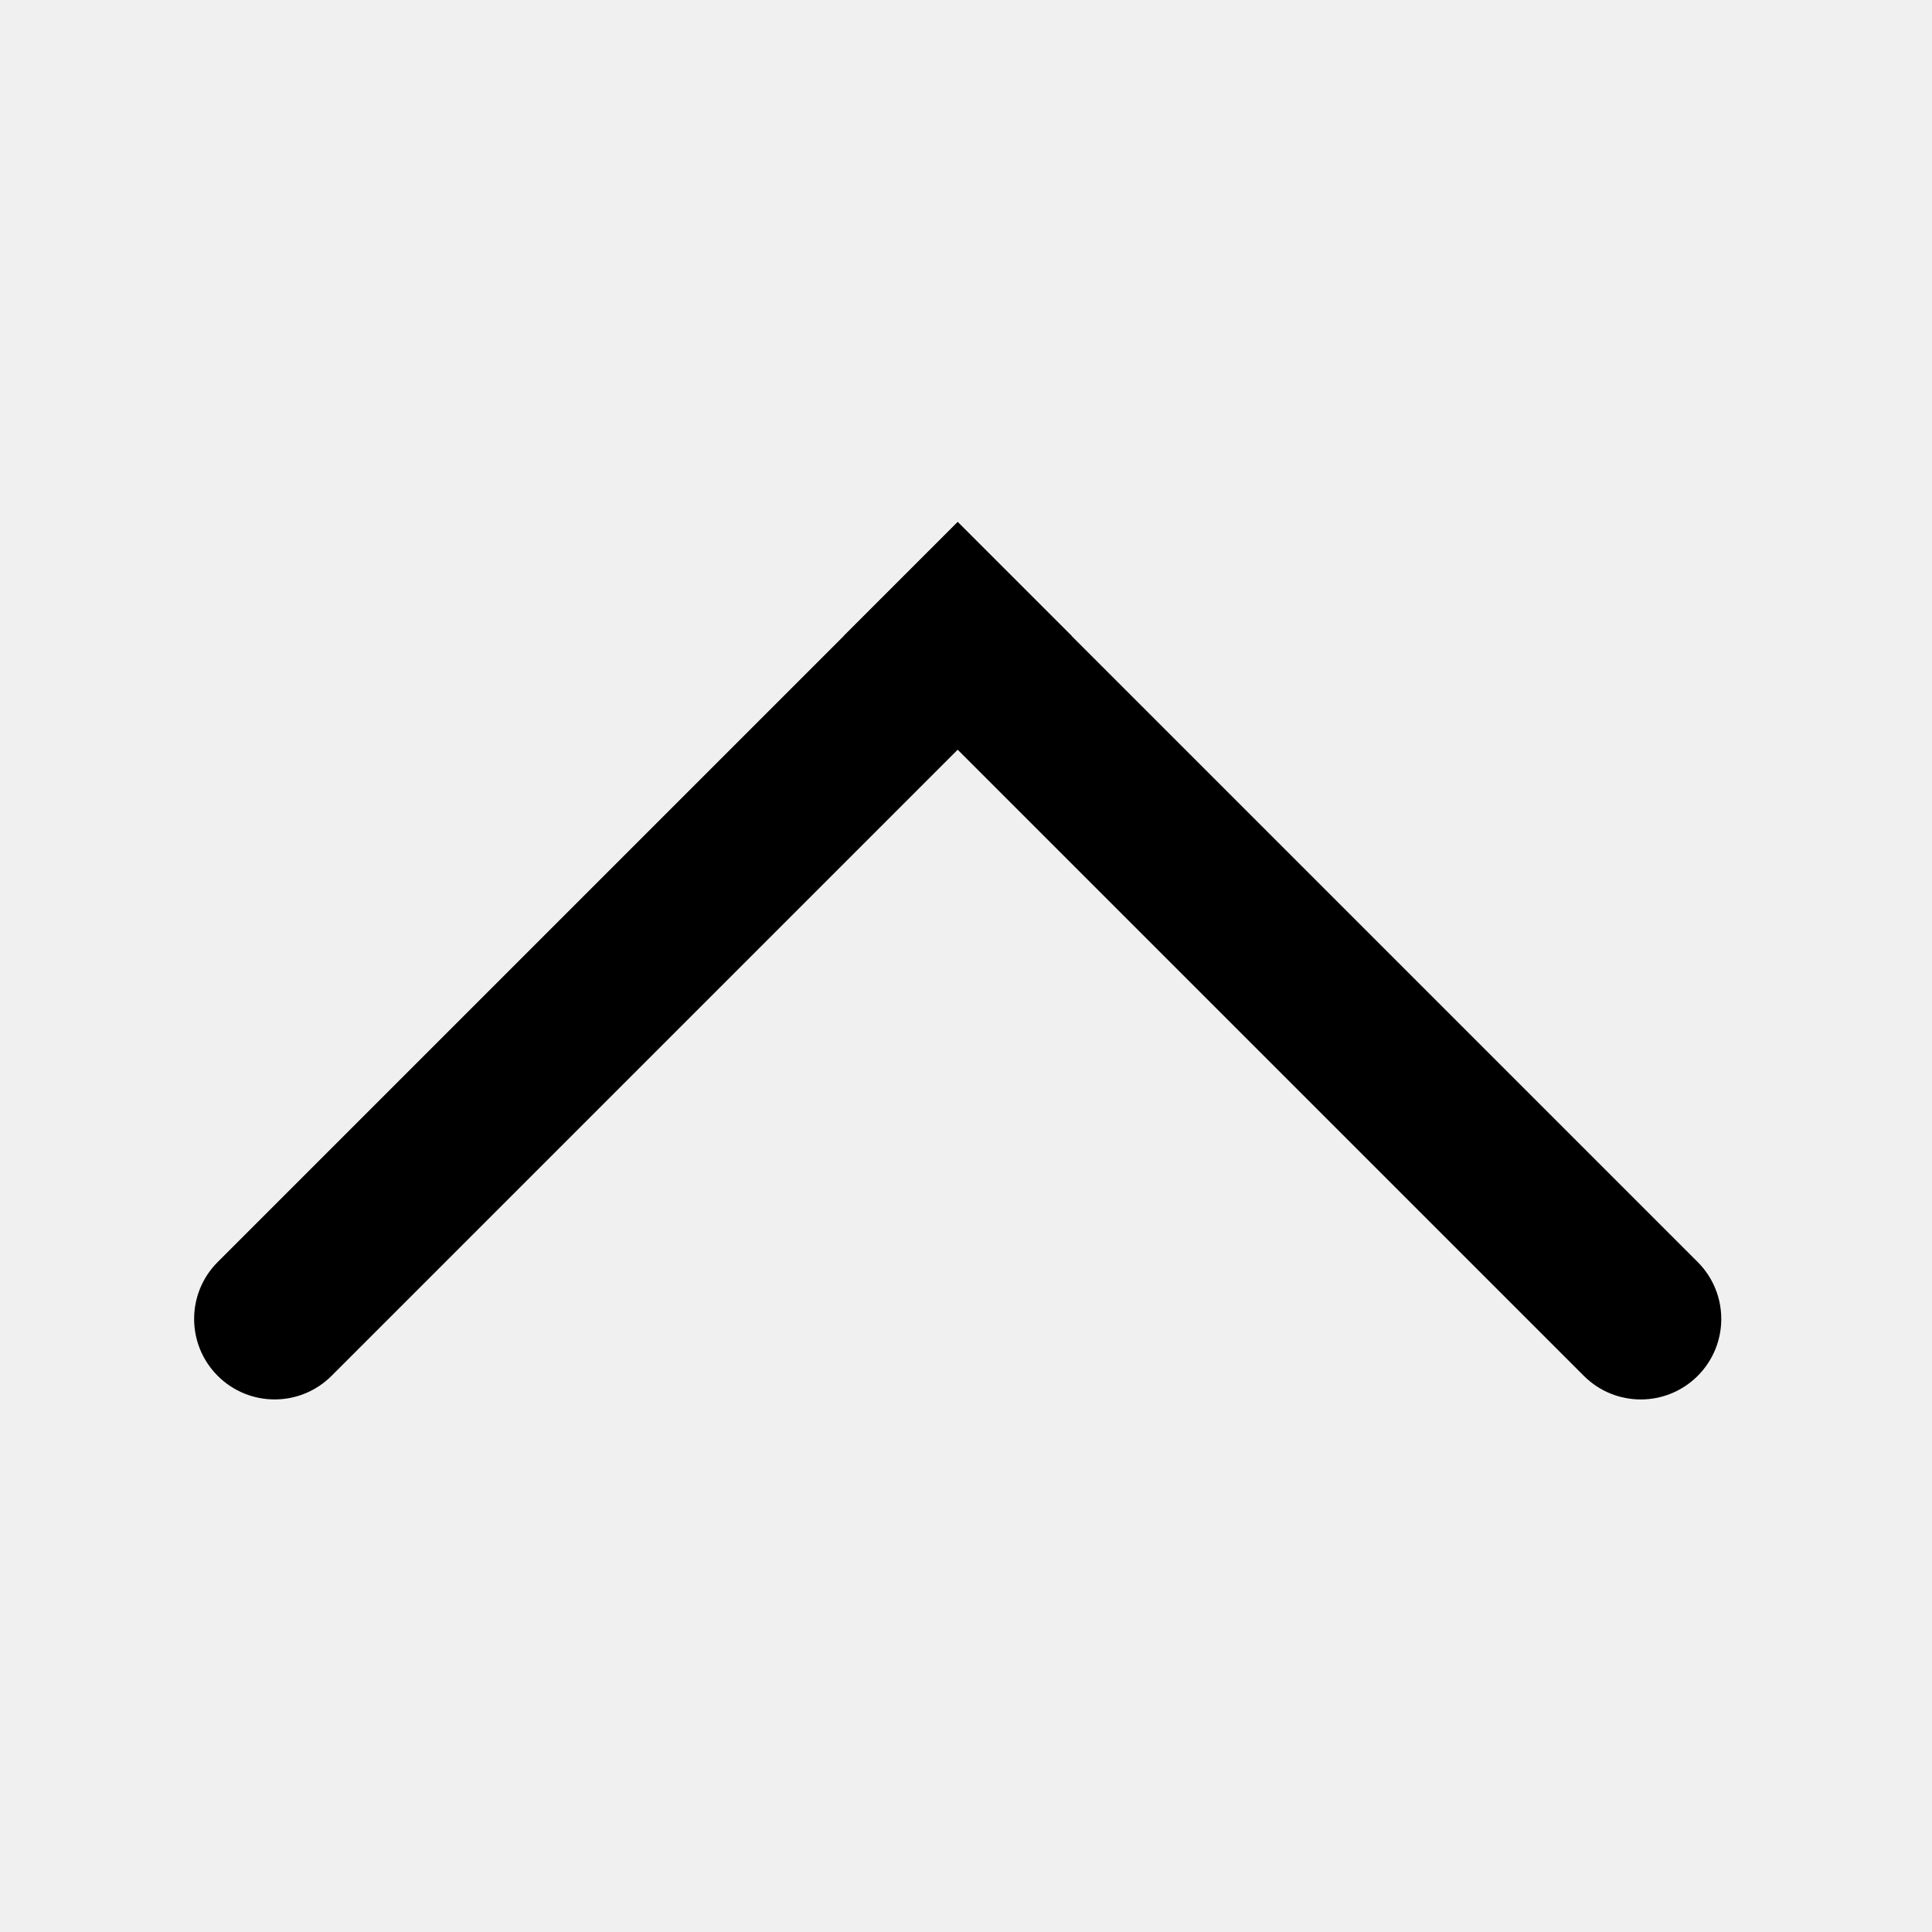
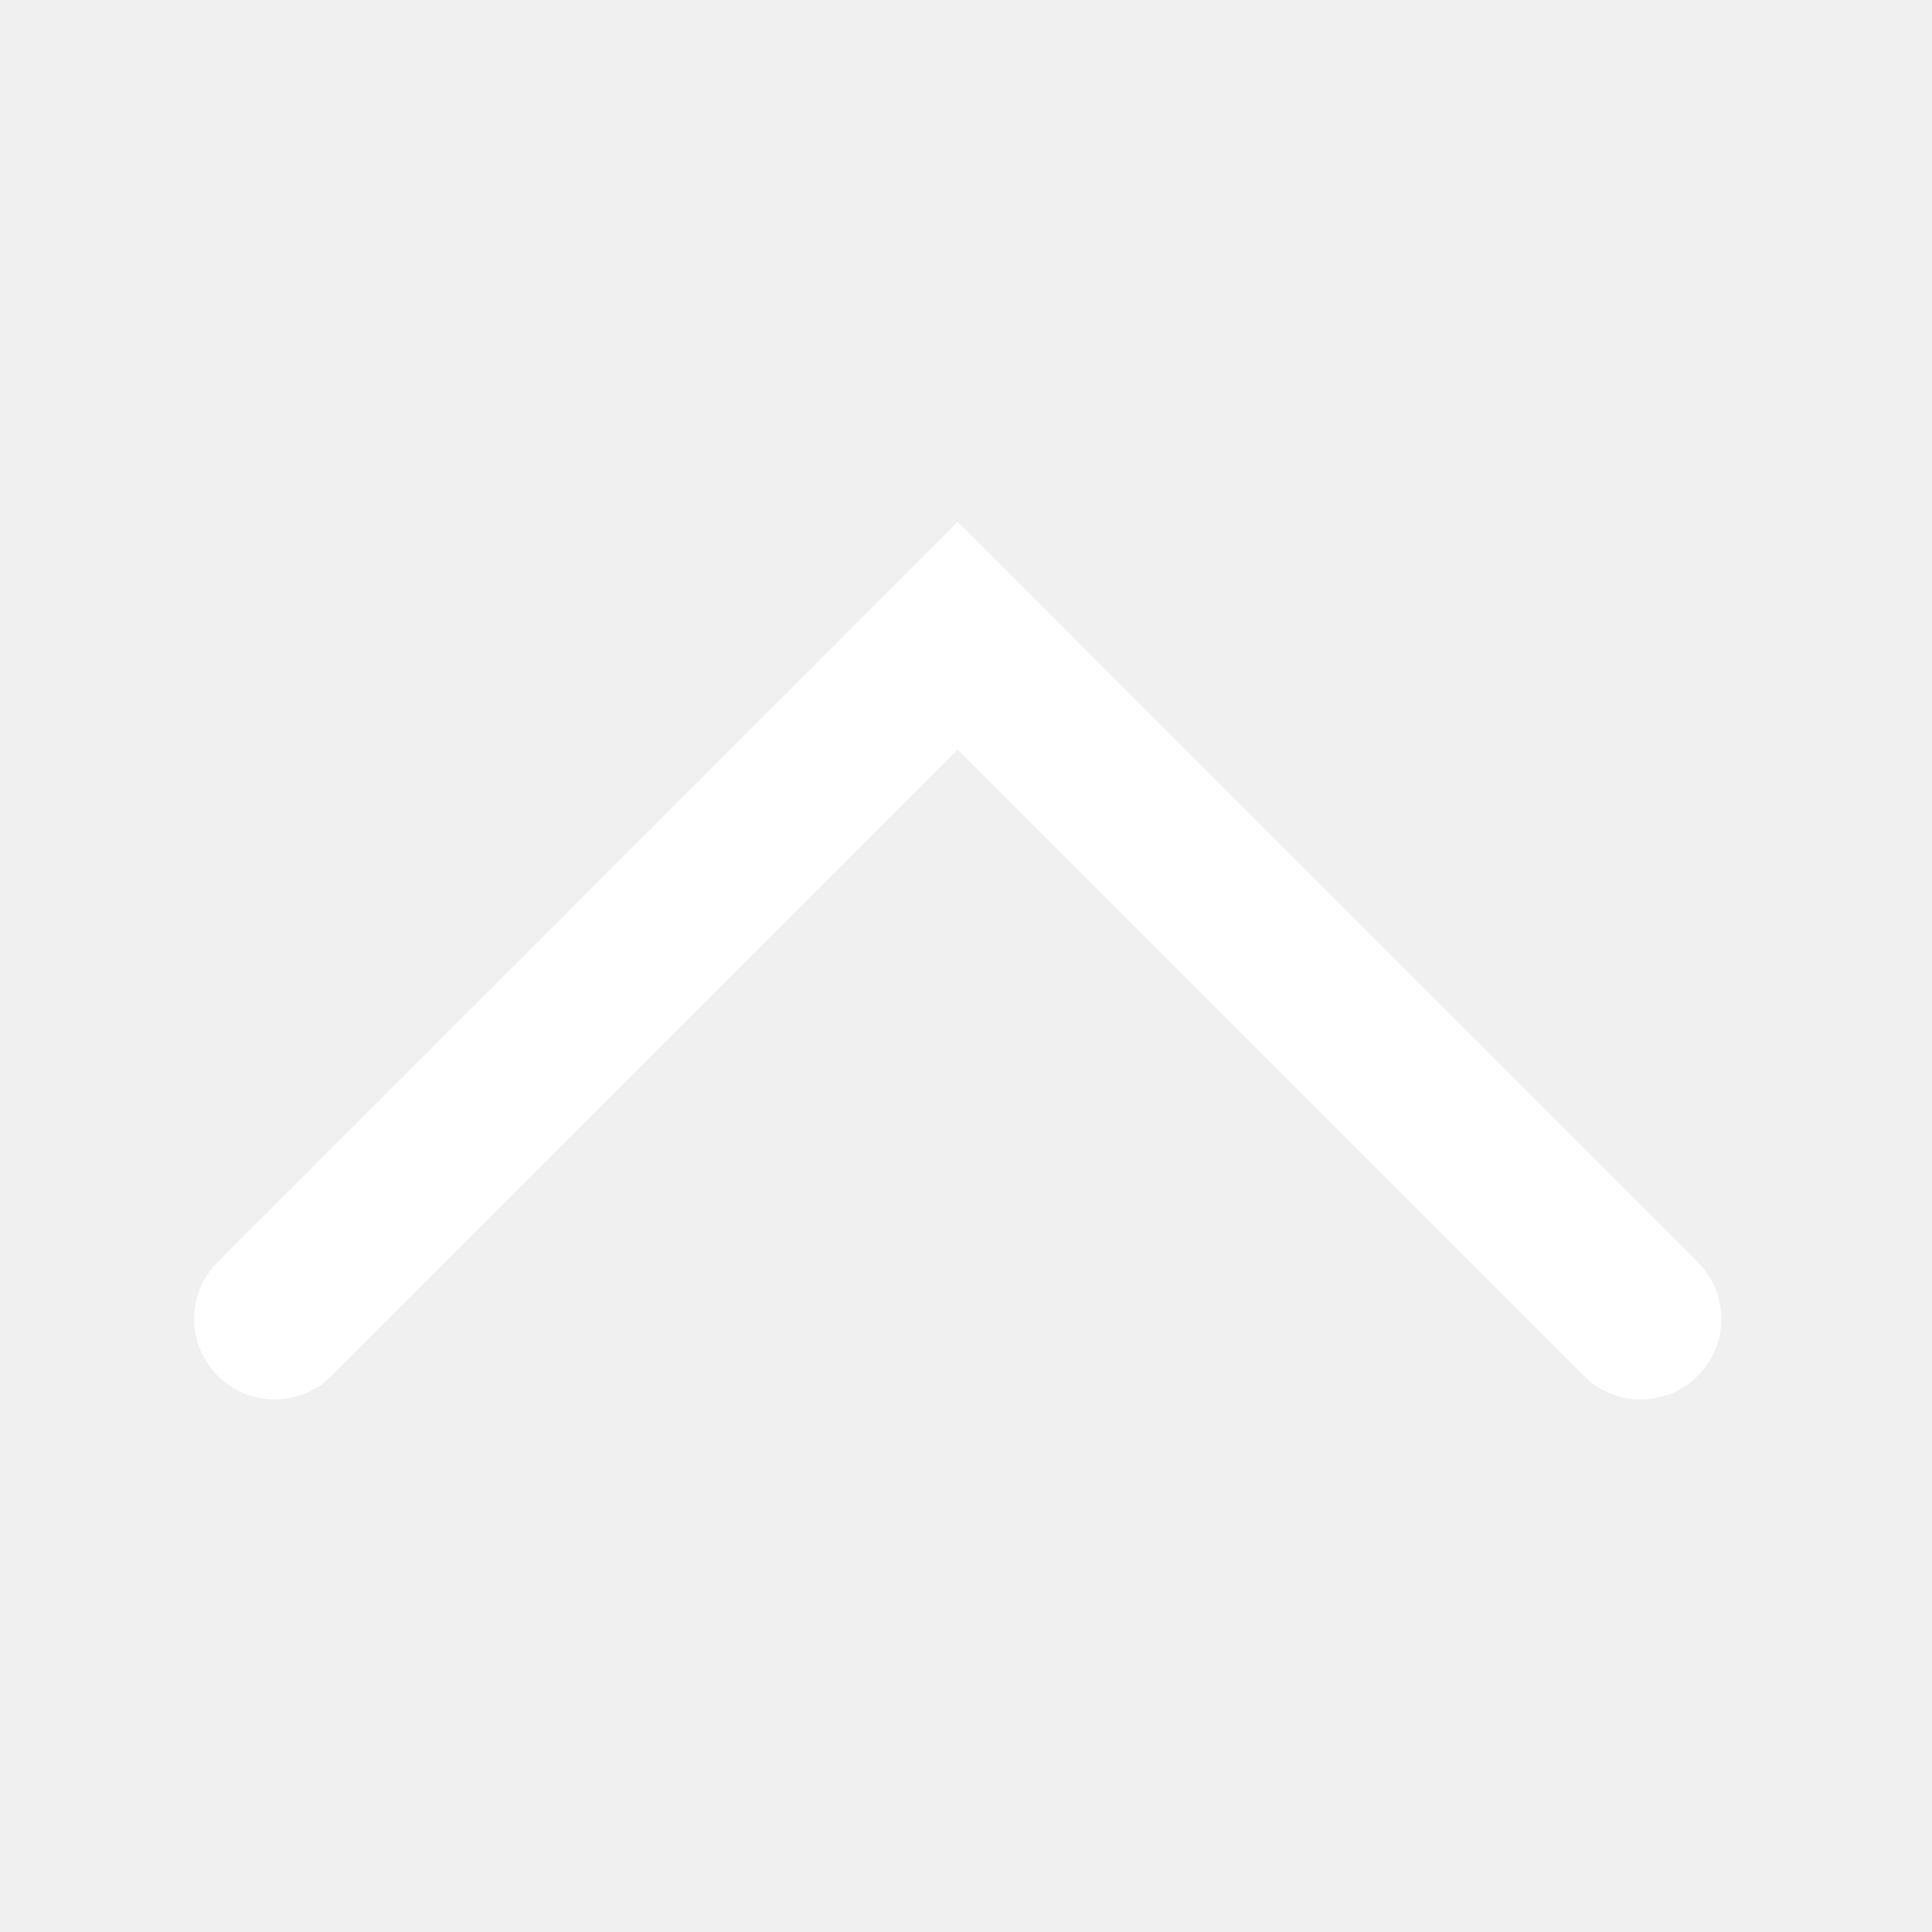
<svg xmlns="http://www.w3.org/2000/svg" width="24" height="24" viewBox="0 0 24 24">
  <g id="Arrow-Up-Icon" transform="translate(-869 -1170)">
    <g id="Group_4479" data-name="Group 4479">
      <rect id="Rectangle_3344" data-name="Rectangle 3344" width="24" height="24" transform="translate(869 1170)" fill="none" />
    </g>
    <g id="Group_4480" data-name="Group 4480" transform="translate(1761.793 2364.284) rotate(180)">
-       <path id="Rectangle_3345" data-name="Rectangle 3345" d="M0,0H13a1,1,0,0,1,1,1V1a1,1,0,0,1-1,1H0A0,0,0,0,1,0,2V0A0,0,0,0,1,0,0Z" transform="translate(879.482 1186.385) rotate(-45)" />
-       <path id="Rectangle_3346" data-name="Rectangle 3346" d="M0,0H13a1,1,0,0,1,1,1V1a1,1,0,0,1-1,1H0A0,0,0,0,1,0,2V0A0,0,0,0,1,0,0Z" transform="translate(880.896 1187.799) rotate(-135)" />
+       <path id="Rectangle_3345" data-name="Rectangle 3345" d="M0,0H13a1,1,0,0,1,1,1V1a1,1,0,0,1-1,1H0A0,0,0,0,1,0,2V0A0,0,0,0,1,0,0Z" transform="translate(879.482 1186.385) rotate(-45)" fill="#fff" />
+       <path id="Rectangle_3346" data-name="Rectangle 3346" d="M0,0H13a1,1,0,0,1,1,1V1a1,1,0,0,1-1,1H0A0,0,0,0,1,0,2V0A0,0,0,0,1,0,0Z" transform="translate(880.896 1187.799) rotate(-135)" fill="#fff" />
    </g>
  </g>
</svg>
